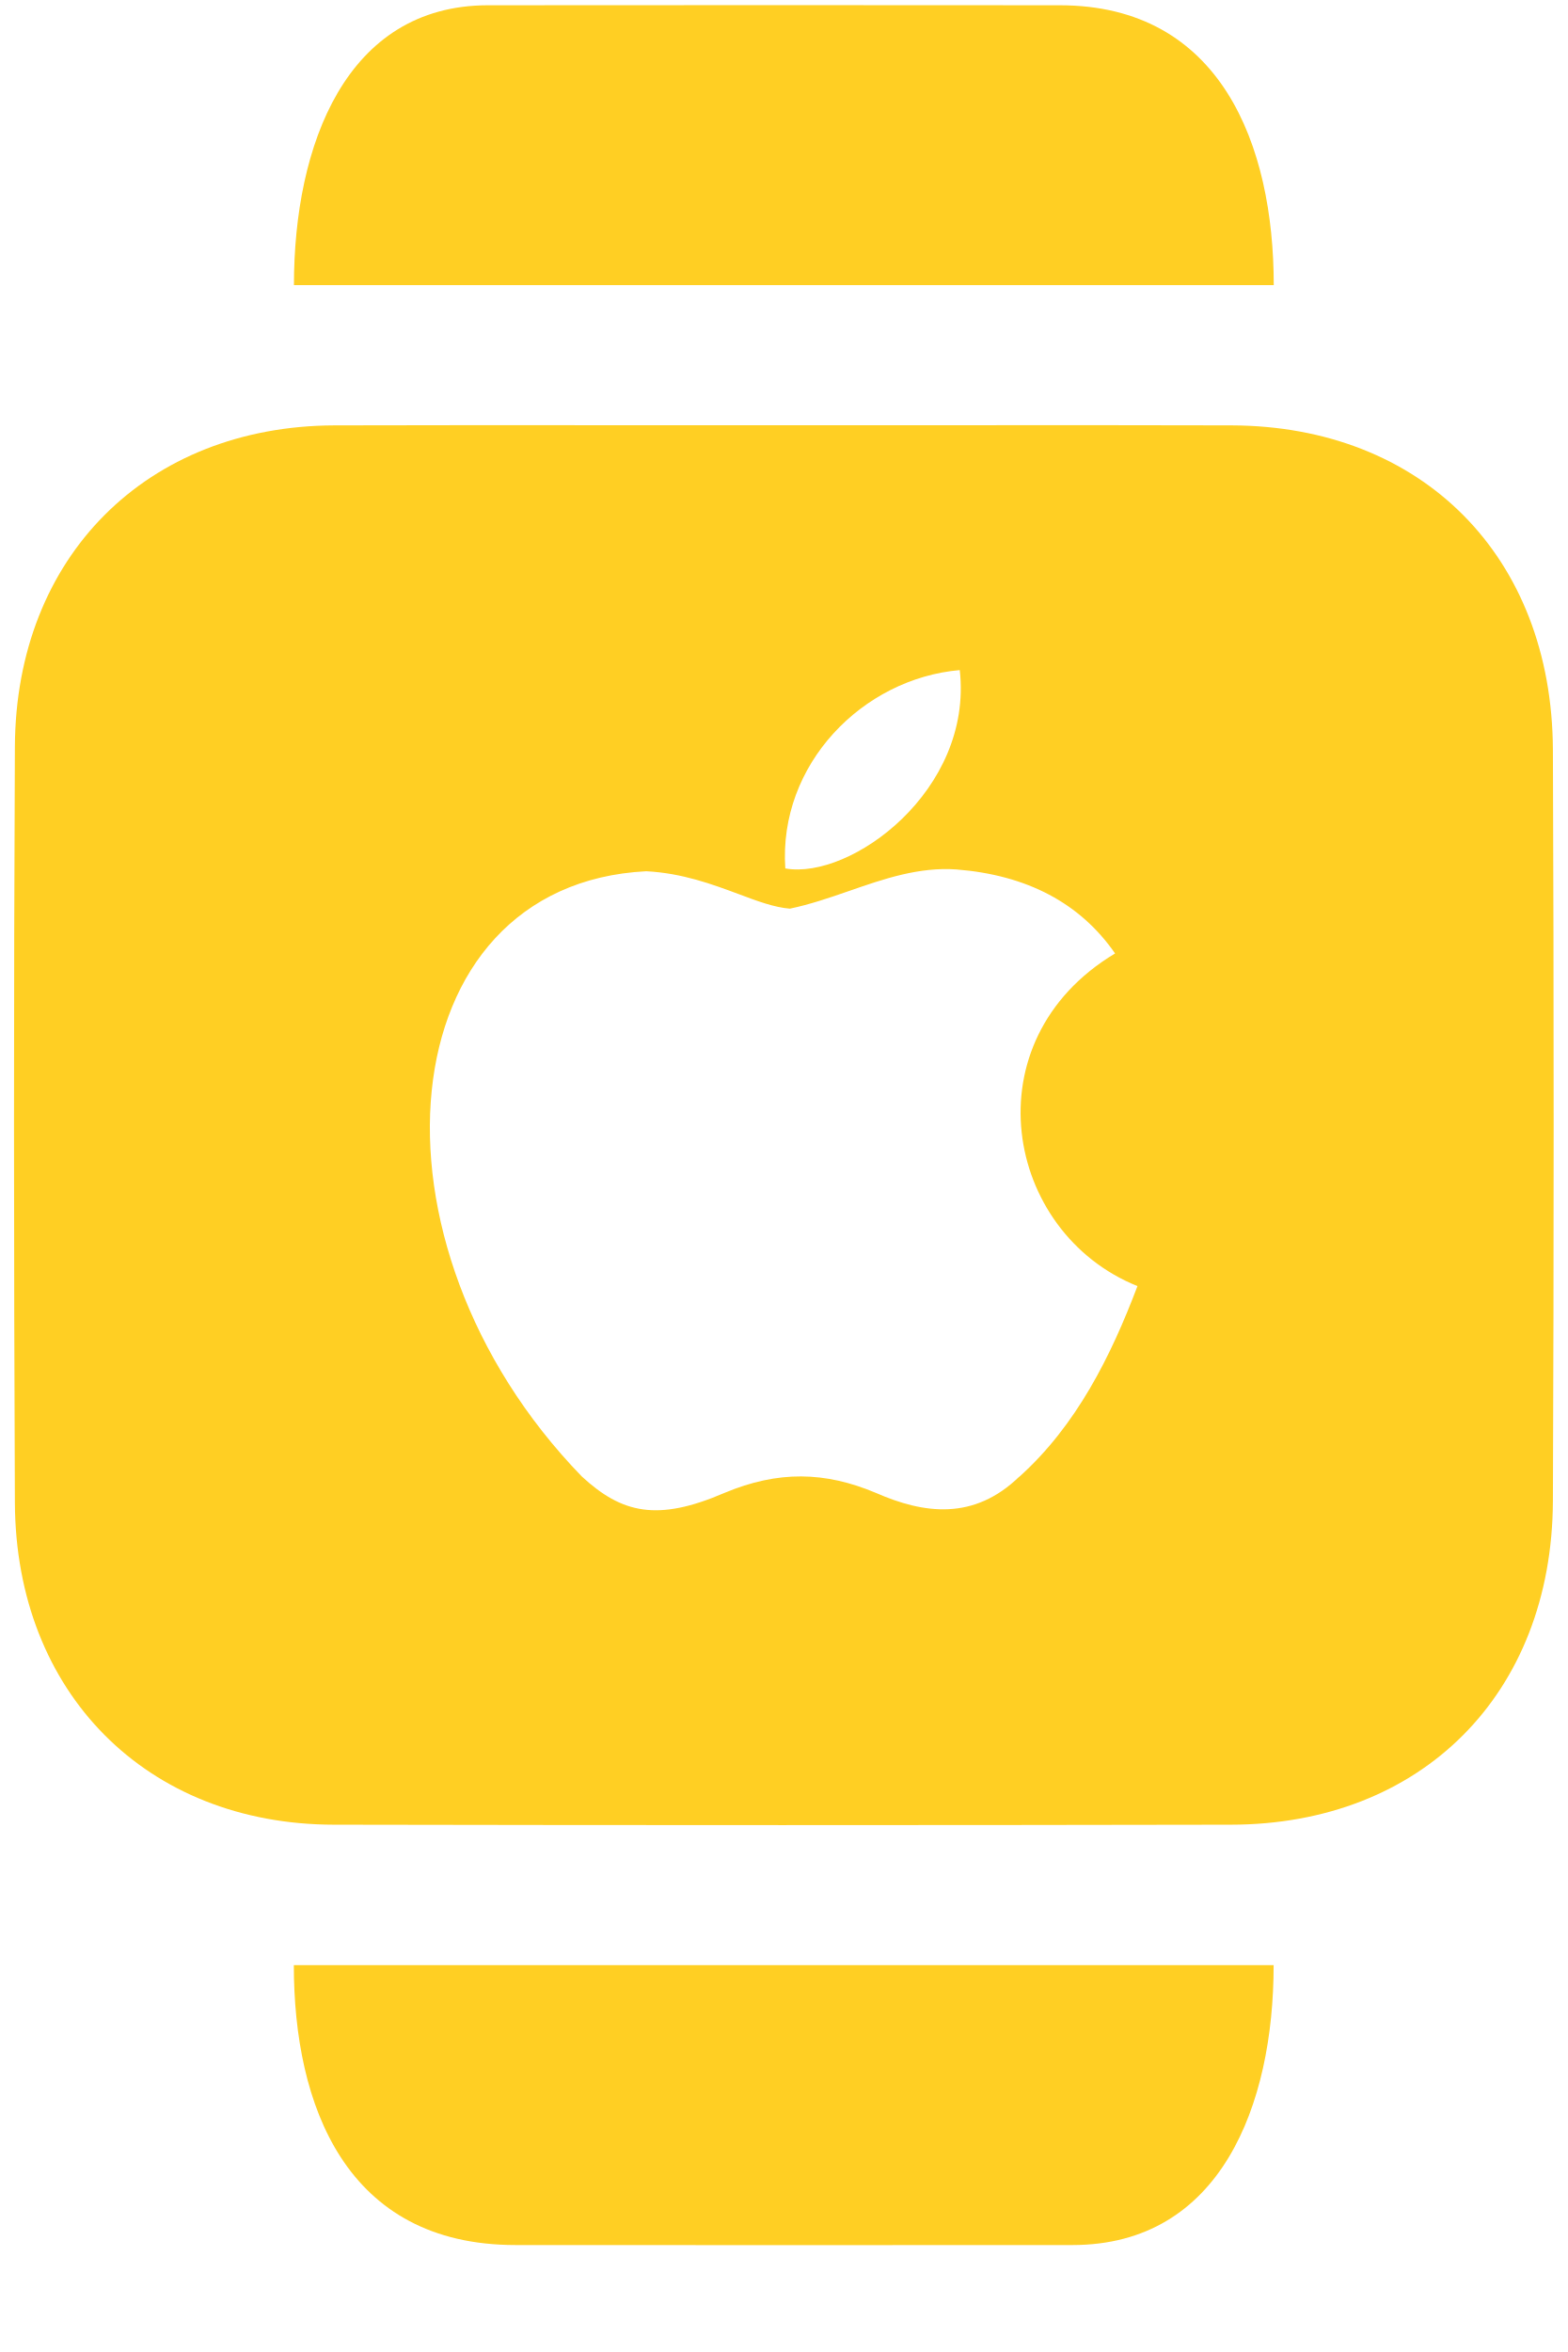
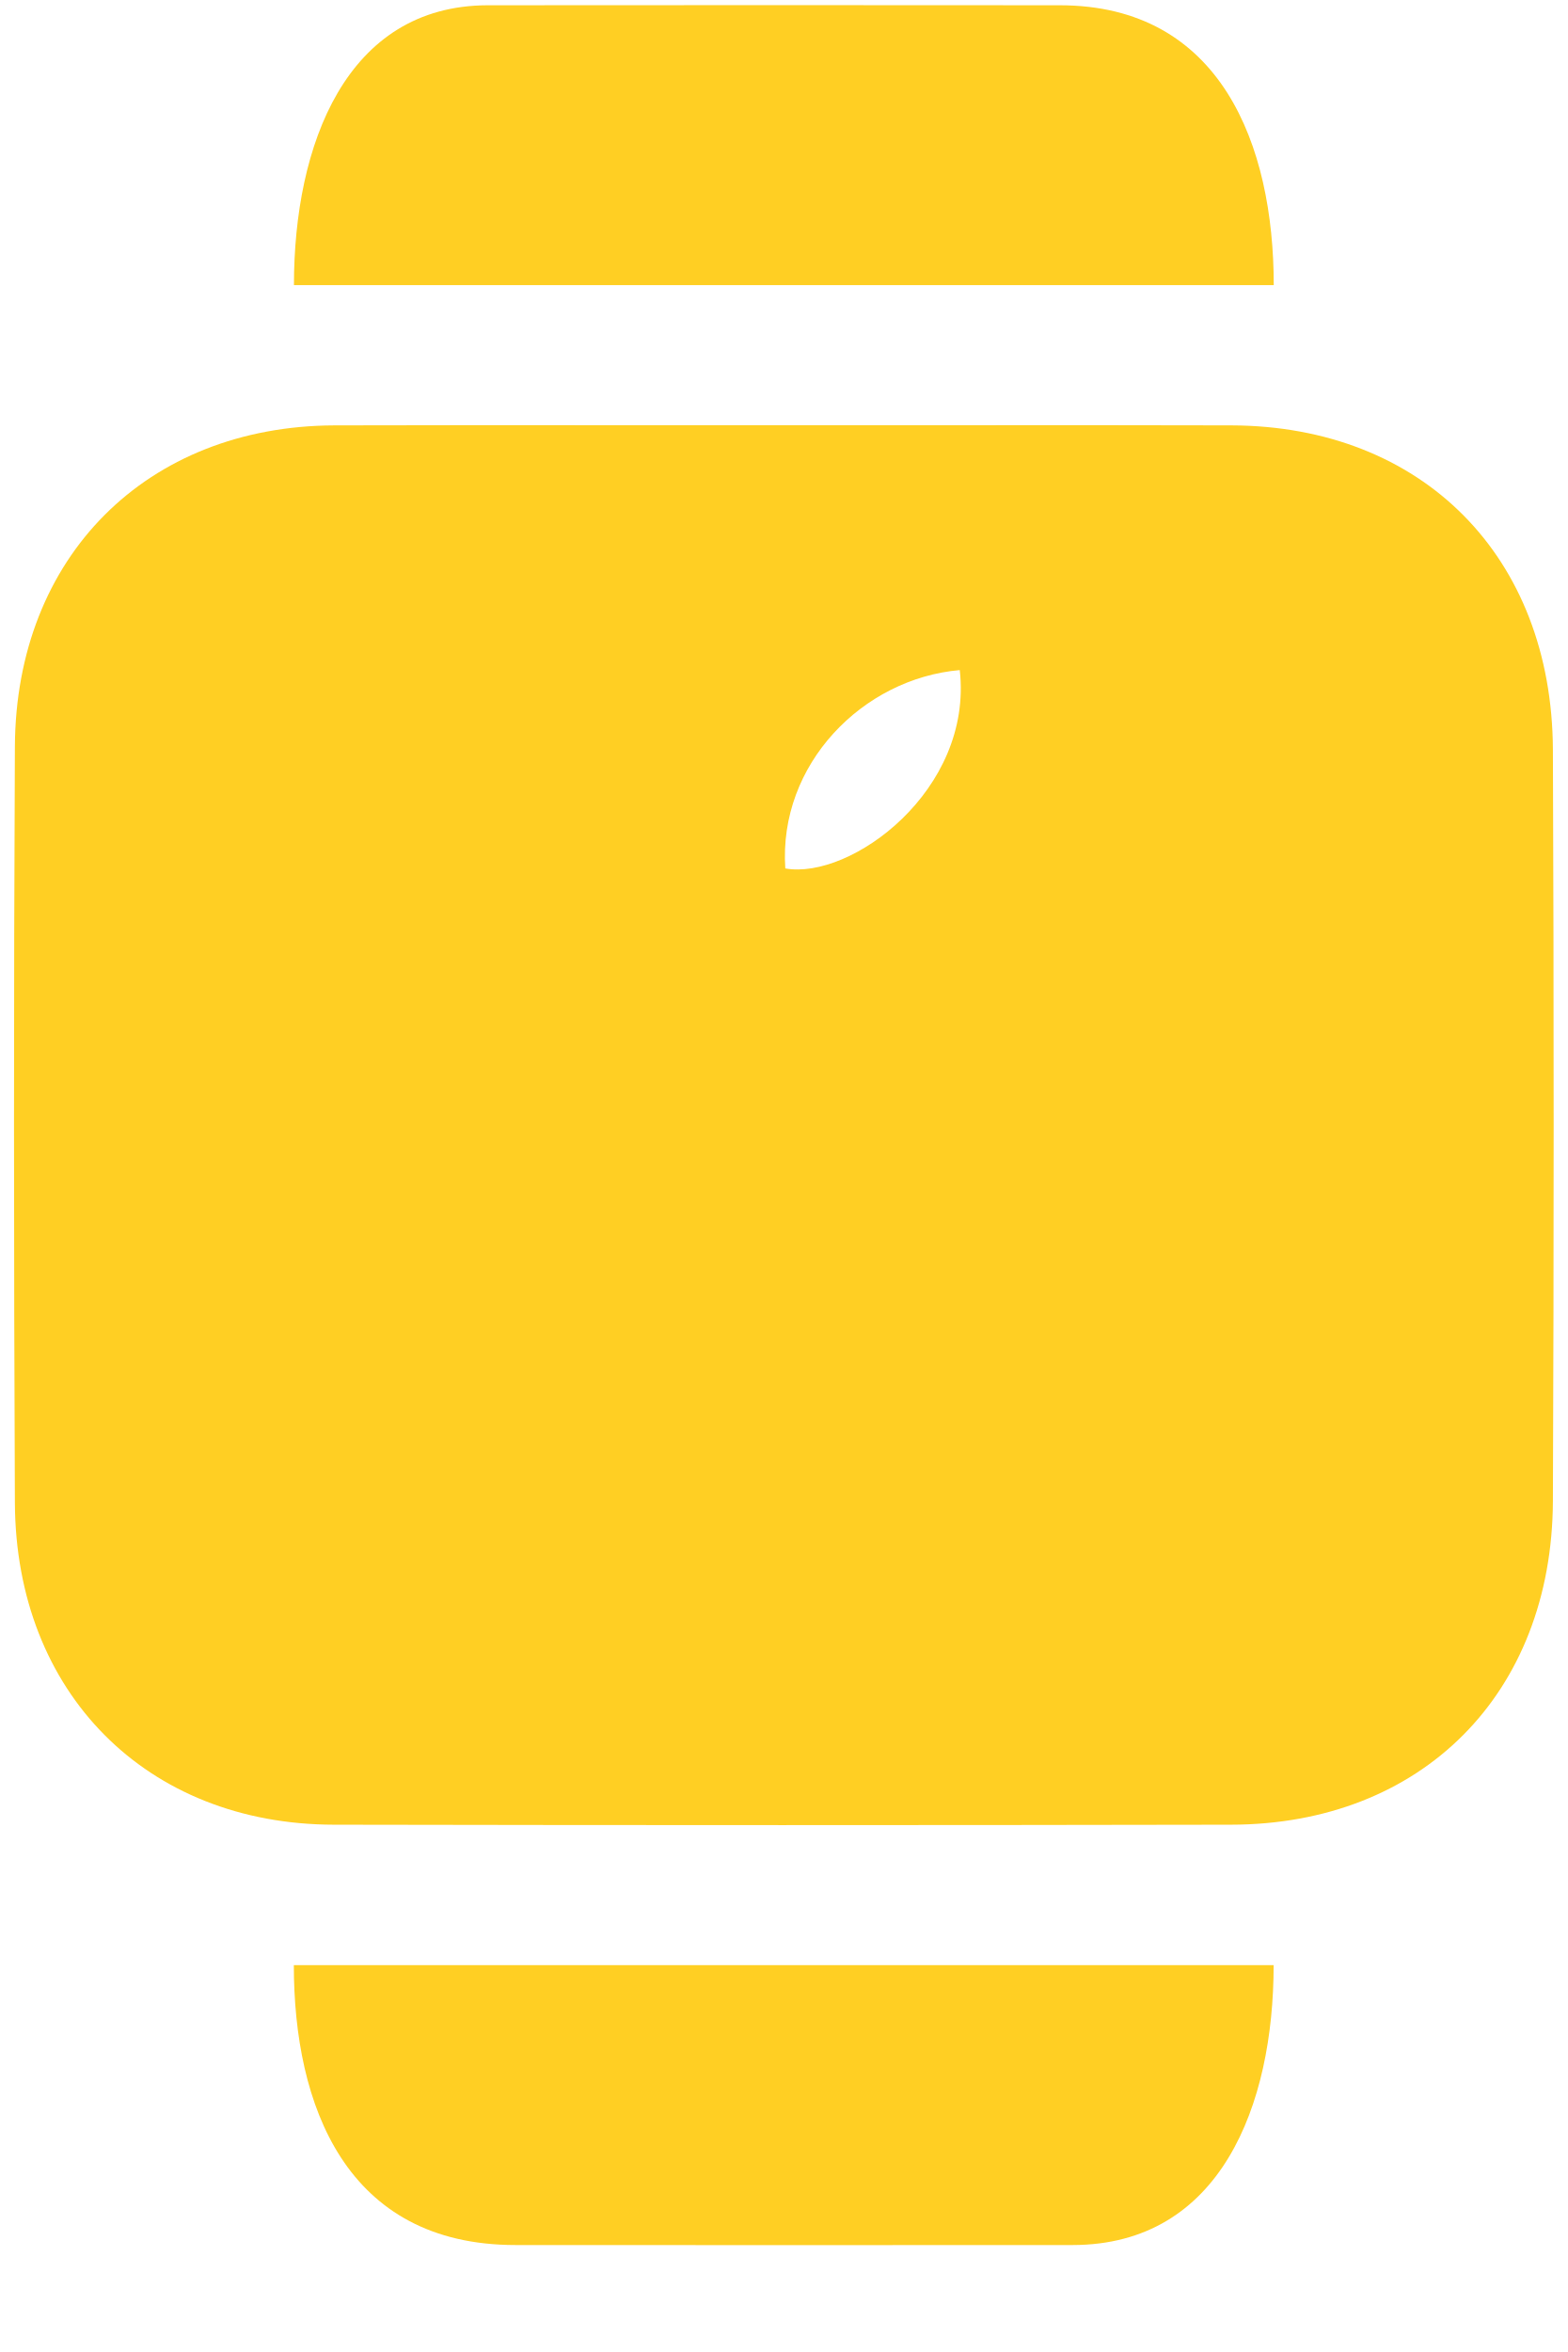
<svg xmlns="http://www.w3.org/2000/svg" width="14" height="21" viewBox="0 0 14 21" fill="none">
-   <path fill-rule="evenodd" clip-rule="evenodd" d="M2.625 2.546H11.375C11.375 1.296 10.904 0.047 9.463 0.047C7.761 0.046 6.059 0.045 4.356 0.047C3.09 0.049 2.625 1.296 2.625 2.546ZM11.374 17.546H2.624C2.624 18.796 3.087 20.045 4.604 20.045C6.263 20.046 7.92 20.046 9.579 20.045C10.9 20.044 11.374 18.796 11.374 17.546ZM13.868 6.694C13.86 4.967 12.701 3.804 10.998 3.798C10.084 3.795 9.169 3.796 8.255 3.797H8.254H8.254H8.254H8.254H8.254H8.254C7.847 3.797 7.441 3.797 7.035 3.797C6.619 3.797 6.204 3.797 5.789 3.797C4.855 3.796 3.921 3.795 2.987 3.798C1.31 3.804 0.141 4.97 0.133 6.666C0.122 8.917 0.123 11.168 0.133 13.419C0.141 15.115 1.309 16.289 2.981 16.292C5.651 16.297 8.322 16.297 10.992 16.292C12.696 16.29 13.86 15.124 13.868 13.403C13.877 11.168 13.877 8.93 13.868 6.694ZM7.821 13.329C8.25 13.517 8.696 13.579 9.104 13.183L9.1 13.188C9.613 12.729 9.921 12.108 10.158 11.483C8.967 11.004 8.658 9.292 9.958 8.513C9.646 8.063 9.171 7.813 8.542 7.763C8.207 7.739 7.893 7.847 7.583 7.955C7.407 8.016 7.232 8.076 7.054 8.113C6.915 8.102 6.764 8.046 6.594 7.982C6.362 7.896 6.095 7.796 5.771 7.779C3.462 7.896 3.163 11.088 5.196 13.183C5.554 13.513 5.871 13.588 6.471 13.329C6.95 13.129 7.367 13.138 7.821 13.329ZM7.013 7.754C6.95 6.825 7.704 6.058 8.571 5.983C8.692 7.058 7.596 7.858 7.013 7.754Z" fill="#FFCF23" />
+   <path fillRule="evenodd" clipRule="evenodd" d="M2.625 2.546H11.375C11.375 1.296 10.904 0.047 9.463 0.047C7.761 0.046 6.059 0.045 4.356 0.047C3.09 0.049 2.625 1.296 2.625 2.546ZM11.374 17.546H2.624C2.624 18.796 3.087 20.045 4.604 20.045C6.263 20.046 7.92 20.046 9.579 20.045C10.9 20.044 11.374 18.796 11.374 17.546ZM13.868 6.694C13.86 4.967 12.701 3.804 10.998 3.798C10.084 3.795 9.169 3.796 8.255 3.797H8.254H8.254H8.254H8.254H8.254H8.254C7.847 3.797 7.441 3.797 7.035 3.797C6.619 3.797 6.204 3.797 5.789 3.797C4.855 3.796 3.921 3.795 2.987 3.798C1.31 3.804 0.141 4.97 0.133 6.666C0.122 8.917 0.123 11.168 0.133 13.419C0.141 15.115 1.309 16.289 2.981 16.292C5.651 16.297 8.322 16.297 10.992 16.292C12.696 16.29 13.86 15.124 13.868 13.403C13.877 11.168 13.877 8.93 13.868 6.694ZM7.821 13.329C8.25 13.517 8.696 13.579 9.104 13.183L9.1 13.188C9.613 12.729 9.921 12.108 10.158 11.483C8.967 11.004 8.658 9.292 9.958 8.513C9.646 8.063 9.171 7.813 8.542 7.763C8.207 7.739 7.893 7.847 7.583 7.955C7.407 8.016 7.232 8.076 7.054 8.113C6.915 8.102 6.764 8.046 6.594 7.982C6.362 7.896 6.095 7.796 5.771 7.779C3.462 7.896 3.163 11.088 5.196 13.183C5.554 13.513 5.871 13.588 6.471 13.329C6.95 13.129 7.367 13.138 7.821 13.329ZM7.013 7.754C6.95 6.825 7.704 6.058 8.571 5.983C8.692 7.058 7.596 7.858 7.013 7.754Z" fill="#FFCF23" />
</svg>
